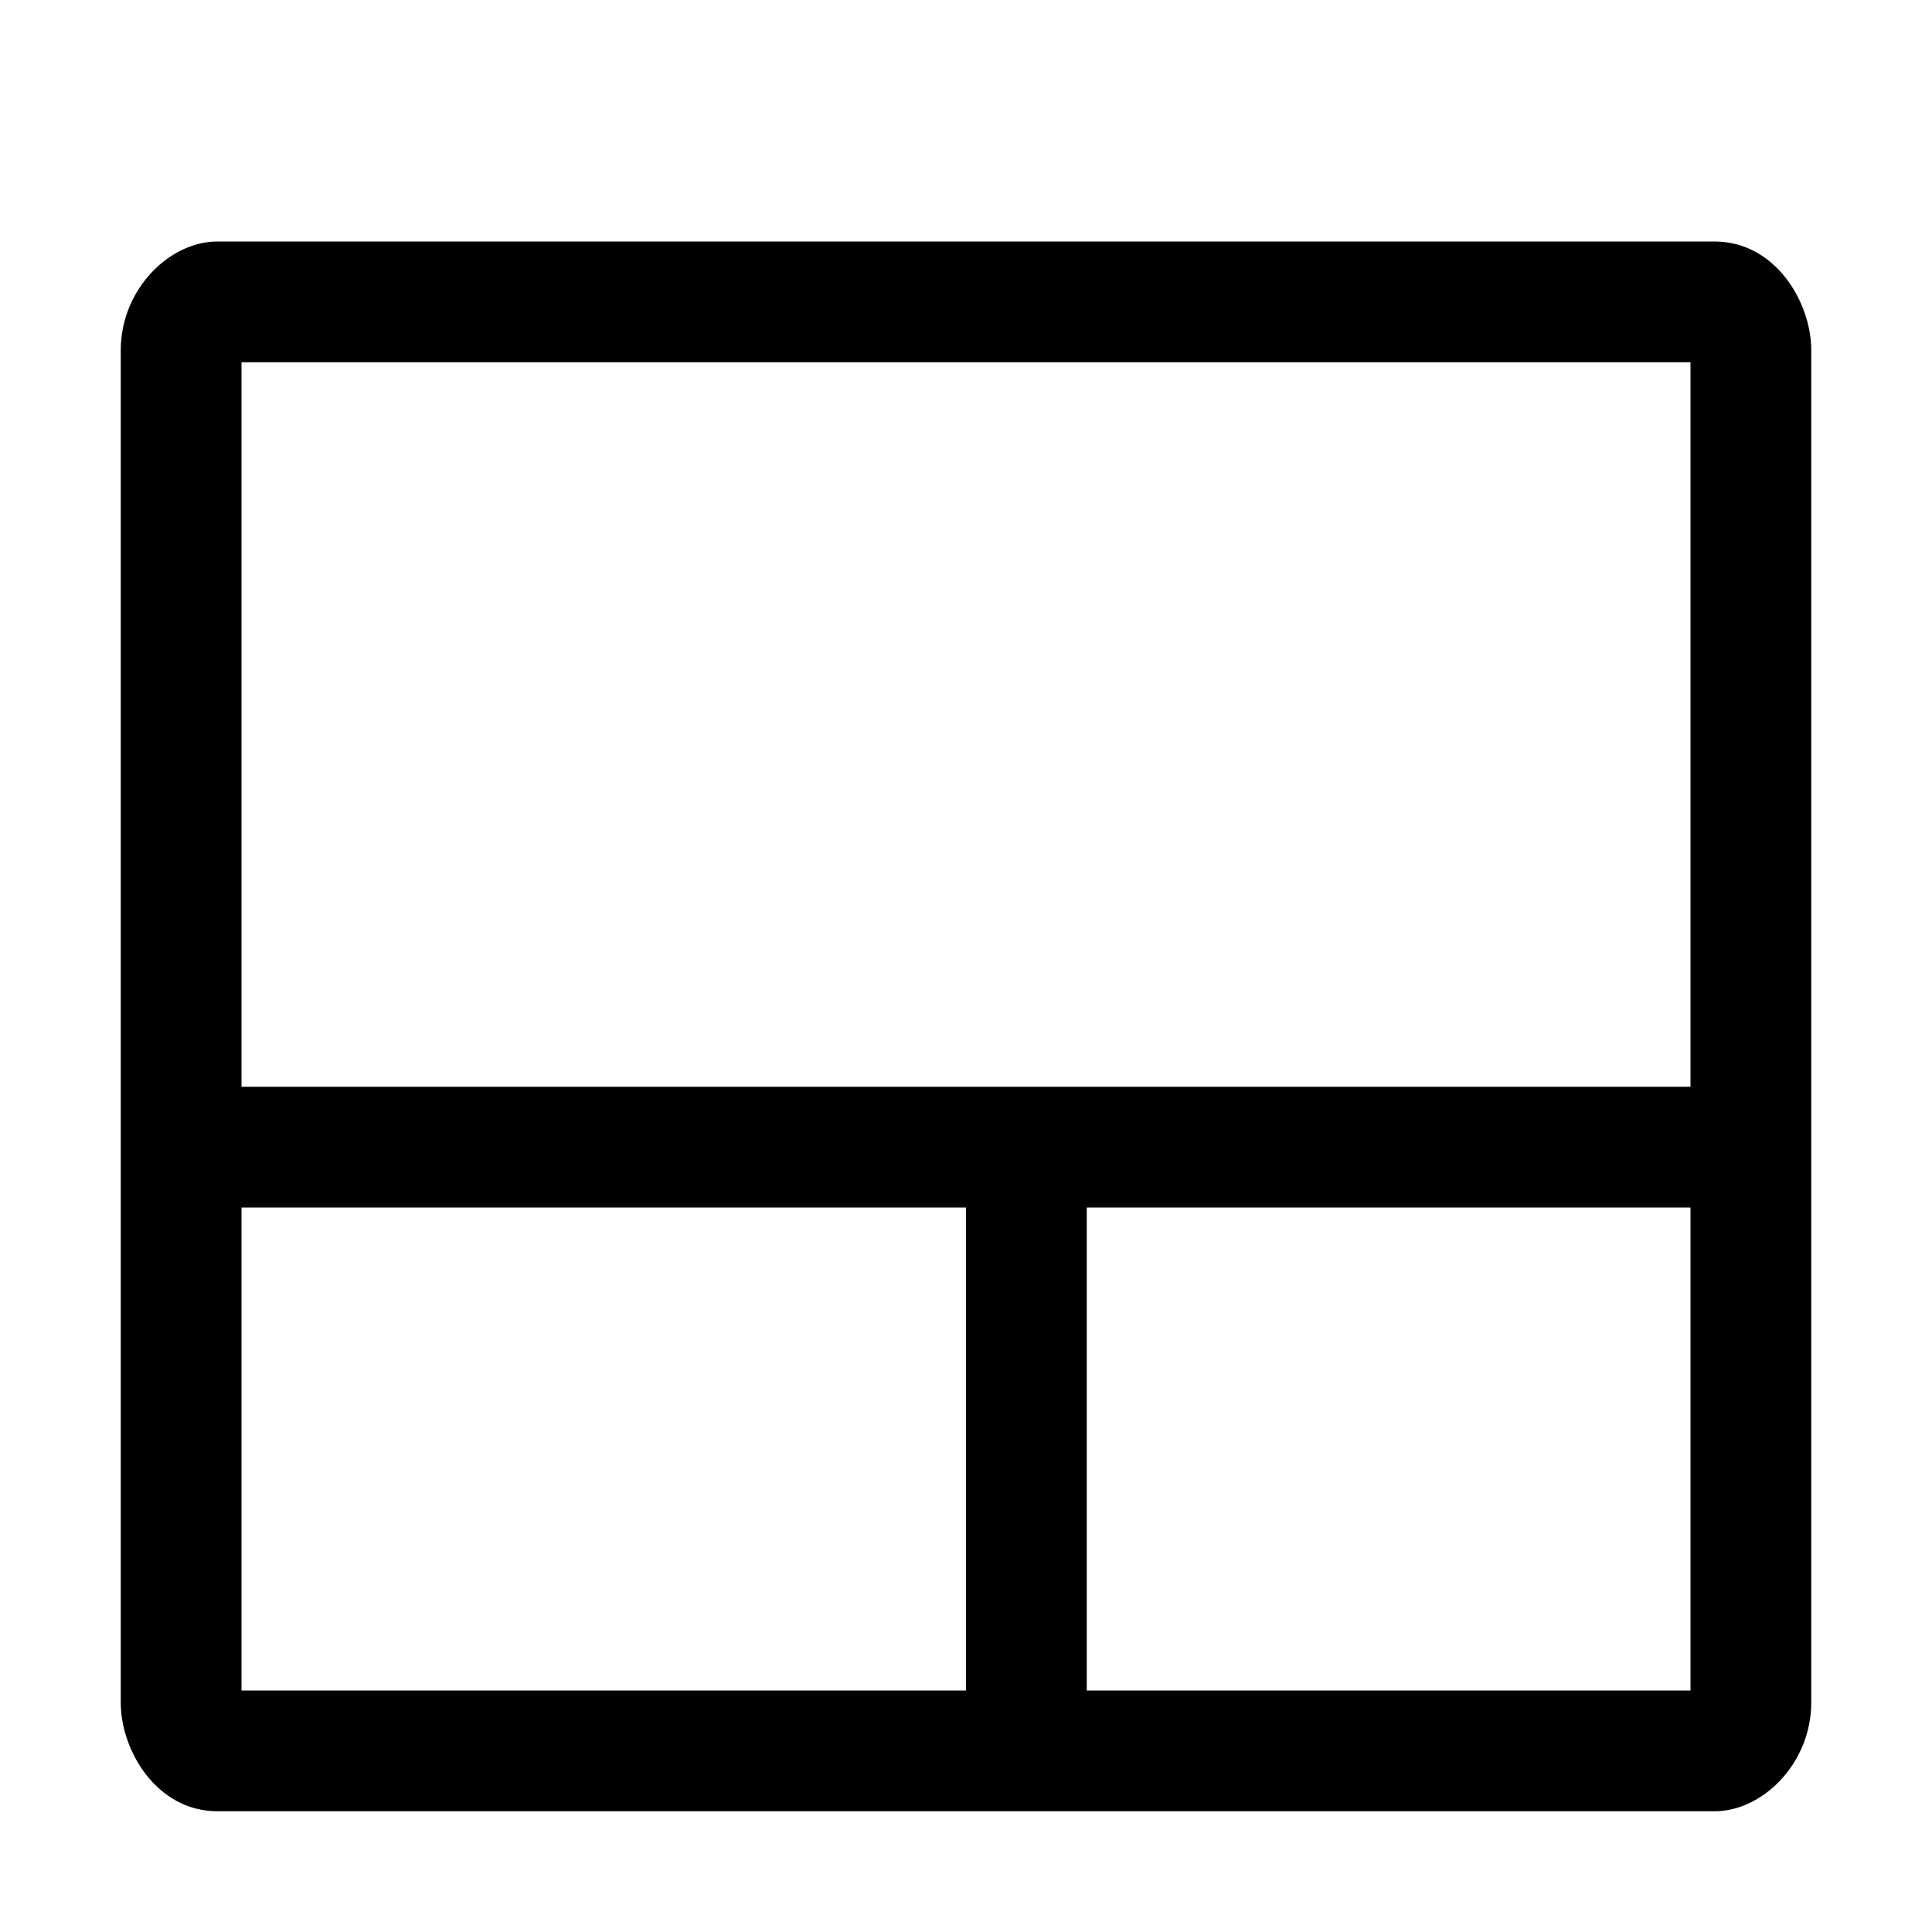
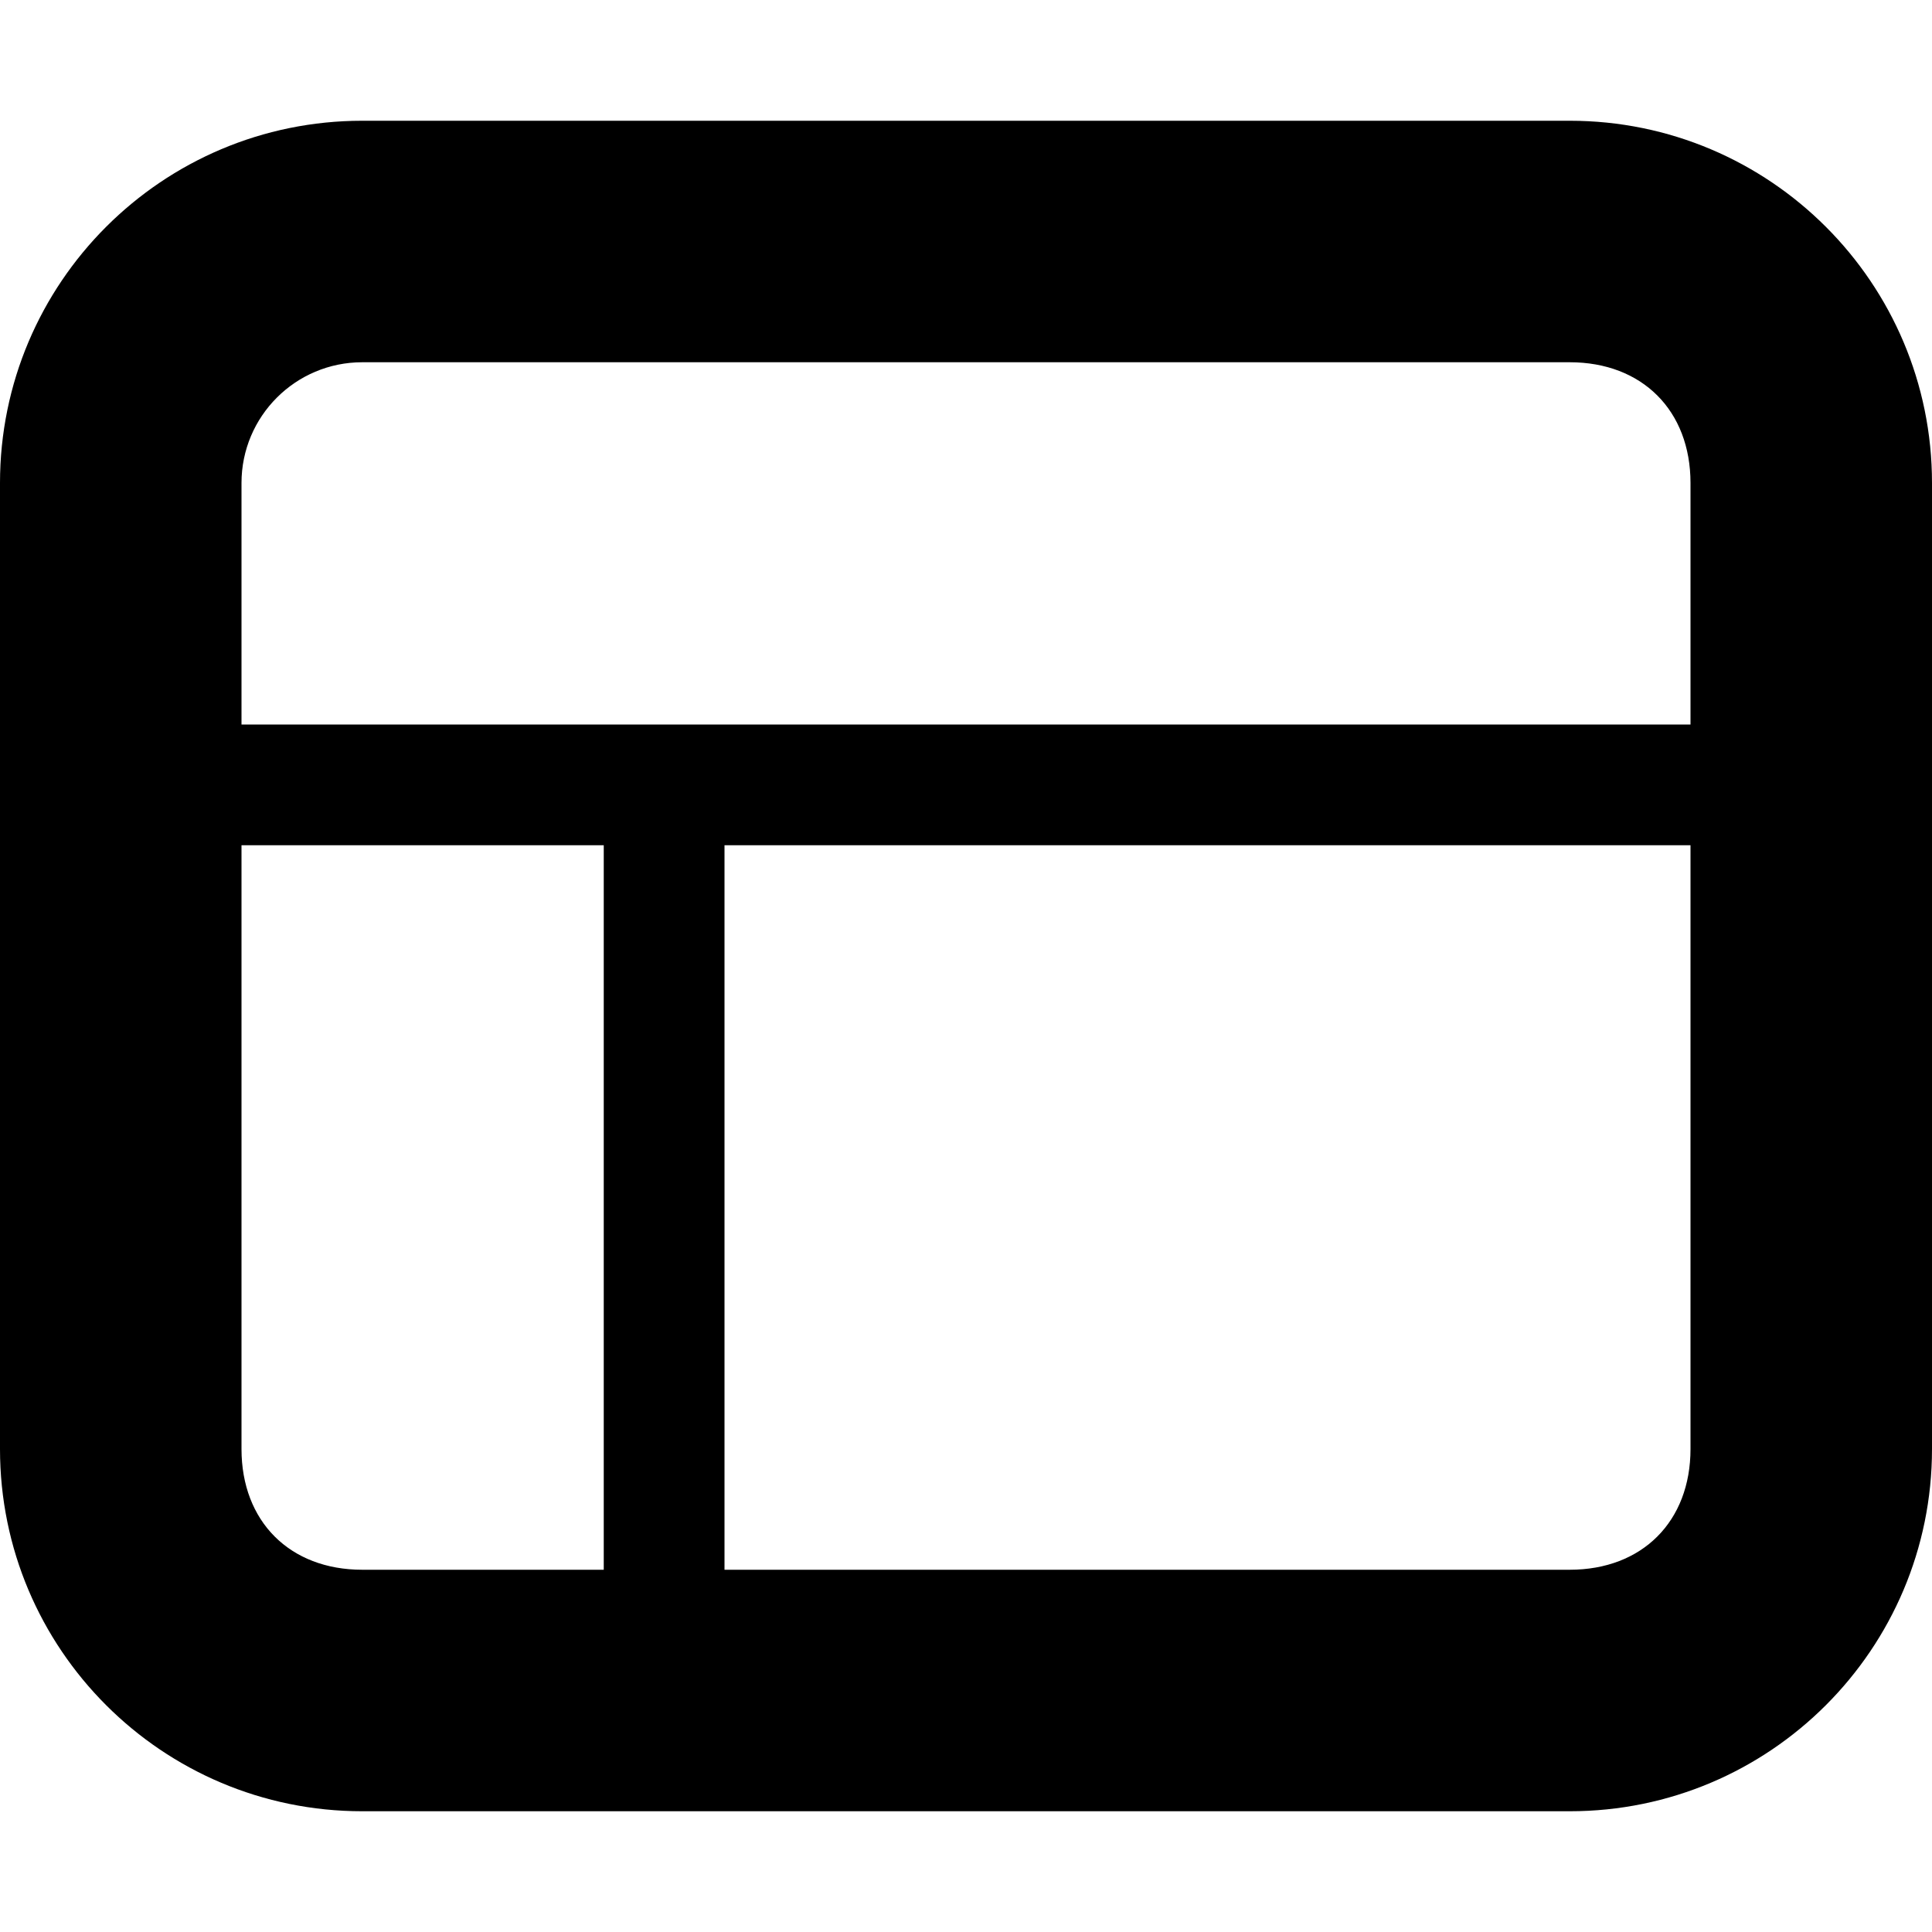
<svg xmlns="http://www.w3.org/2000/svg" viewBox="0 0 16 16" fill="context-fill #0b0b0b">
-   <path d="M14.2 2h-12.4c-.4 0-.8.4-.8.9v11.2c0 .4.3.9.8.9h12.4c.4 0 .8-.4.8-.9v-11.2c0-.4-.3-.9-.8-.9zM8 14H2v-4h6v4zm6 0H9v-4h5v4zm0-5H2V3h12v6z" />
+   <style>#filled:target{fill-opacity:0.3}</style>
+   <path id="filled" fill-opacity="0" d="M6 7h8v6H6z" />
+   <path d="M6 7v6H5V7H2V6h12v1H6zm7-6a3 3 0 0 1 3 3v8a3 3 0 0 1-3 3H3a3 3 0 0 1-3-3V4a3 3 0 0 1 3-3h10zM3 3a1 1 0 0 0-1 1v8c0 .6.4 1 1 1h10c.6 0 1-.4 1-1V4c0-.6-.4-1-1-1H3z" />
</svg>
